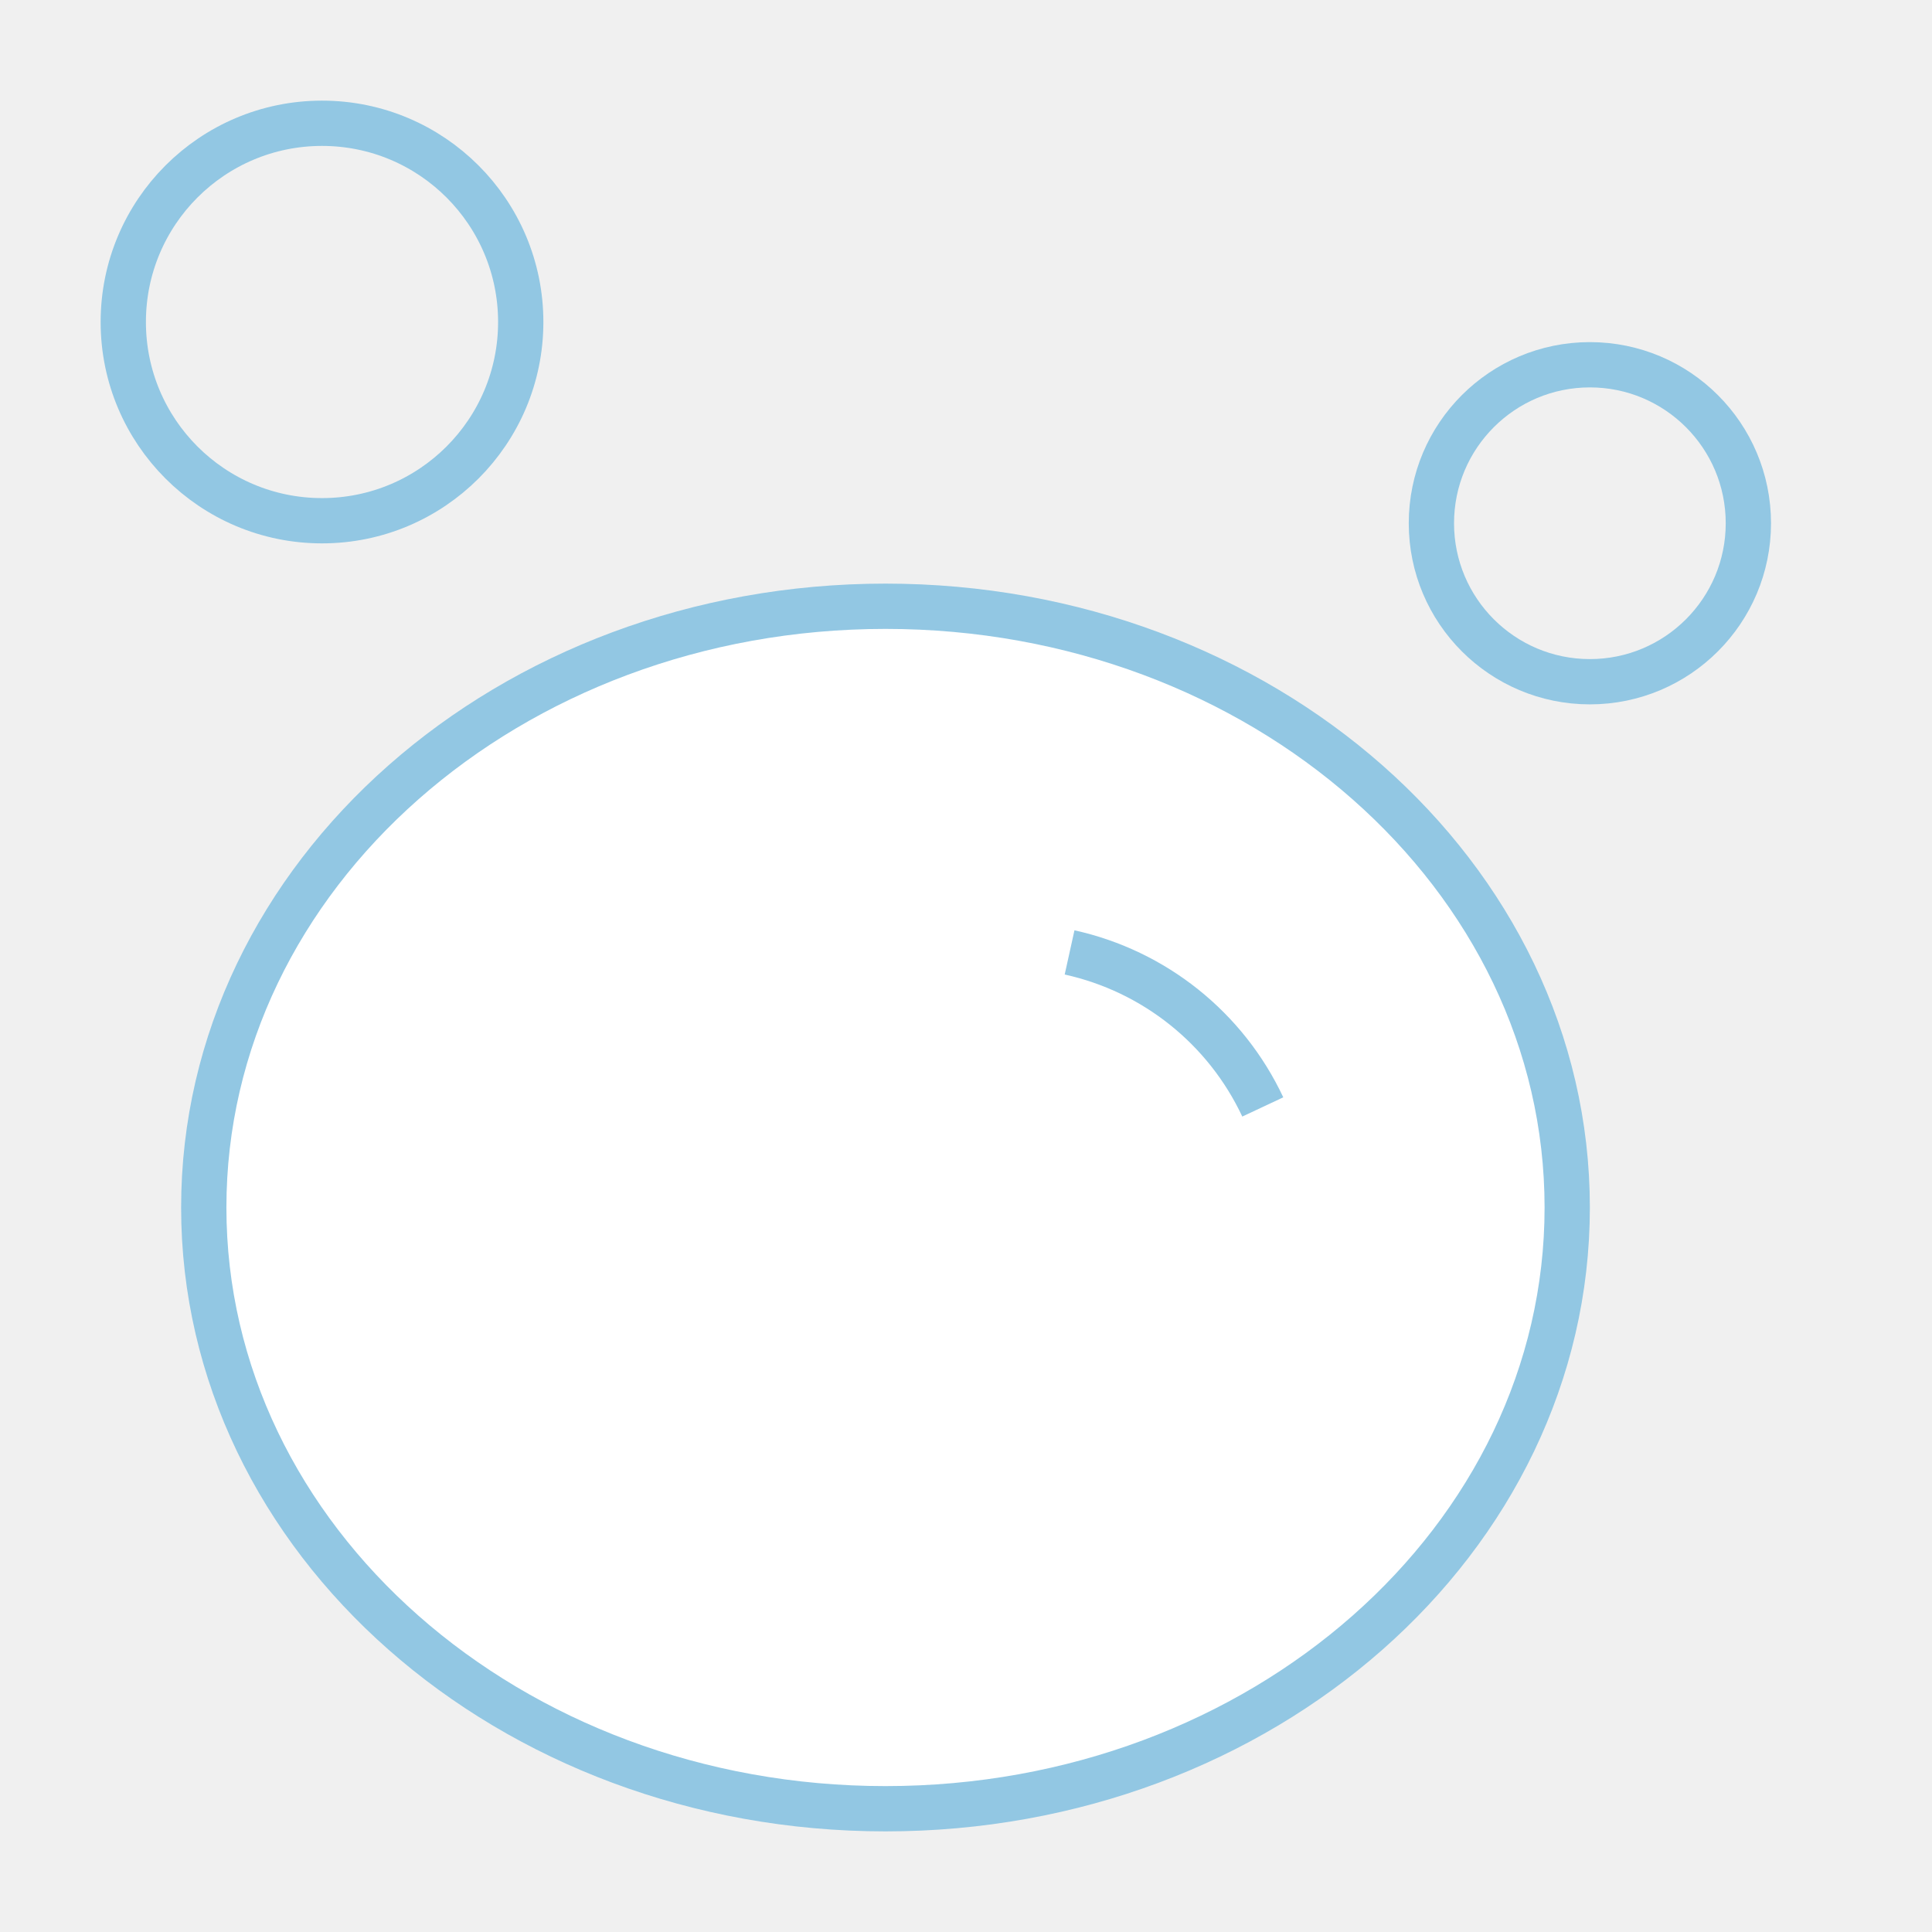
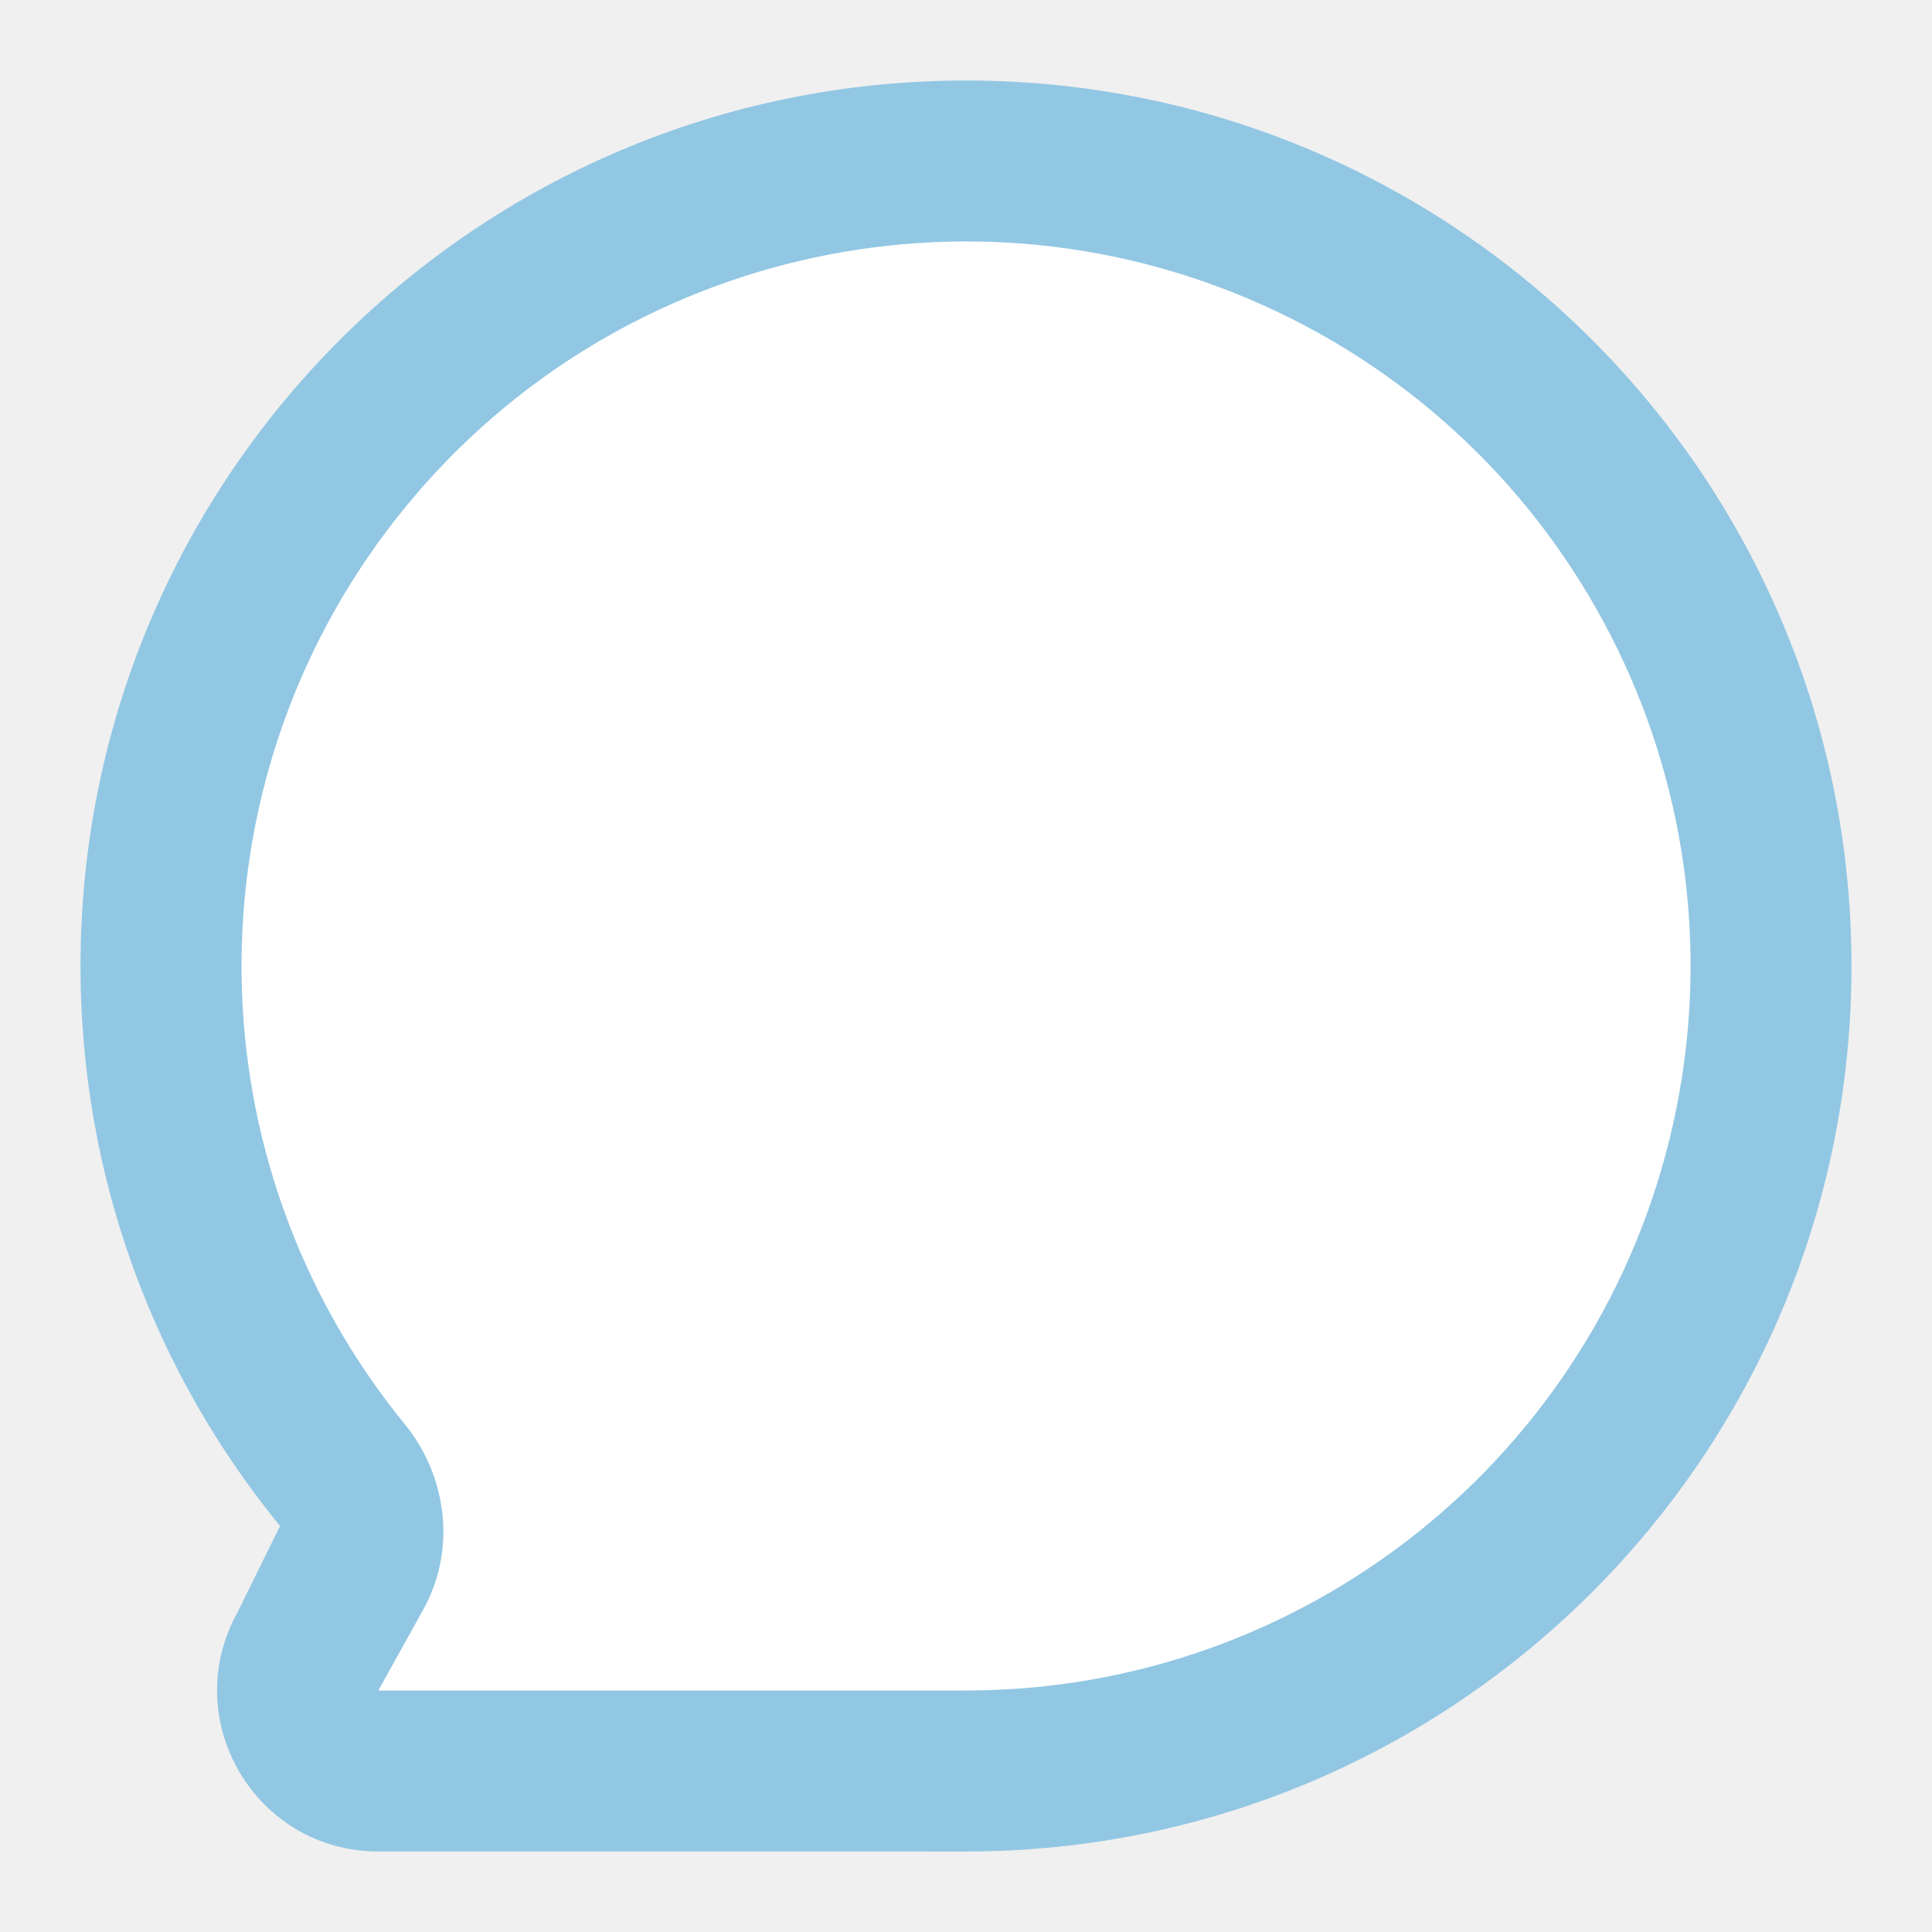
<svg xmlns="http://www.w3.org/2000/svg" viewBox="0 0 1024 1024">
-   <g stroke="#92c7e3" stroke-width="24" fill="none">
-     <ellipse cx="469.33" cy="640" rx="361.33" ry="318.67" fill="#ffffff" />
-     <path d="M566.9 504.8 A148.48 148.48 0 0 1 669.3 586.7" />
-     <circle cx="170.67" cy="170.67" r="105.33" />
-     <circle cx="842.67" cy="277.33" r="84" />
+   <g fill="#92c7e3">
+     <circle cx="512" cy="512" r="469.33" />
+     <path d="M512 981.33 H200.53 C135.42 981.33 94.29 911.4 125.91 854.53 L148.44 808.79 Z" />
  </g>
+   <path fill="#ffffff" d="M214.49 754.77 C236.21 781.31 242.61 820.26 224.22 853.33 L200.53 896 H512 A384 384 0 1 0 214.49 754.77 Z" />
</svg>
